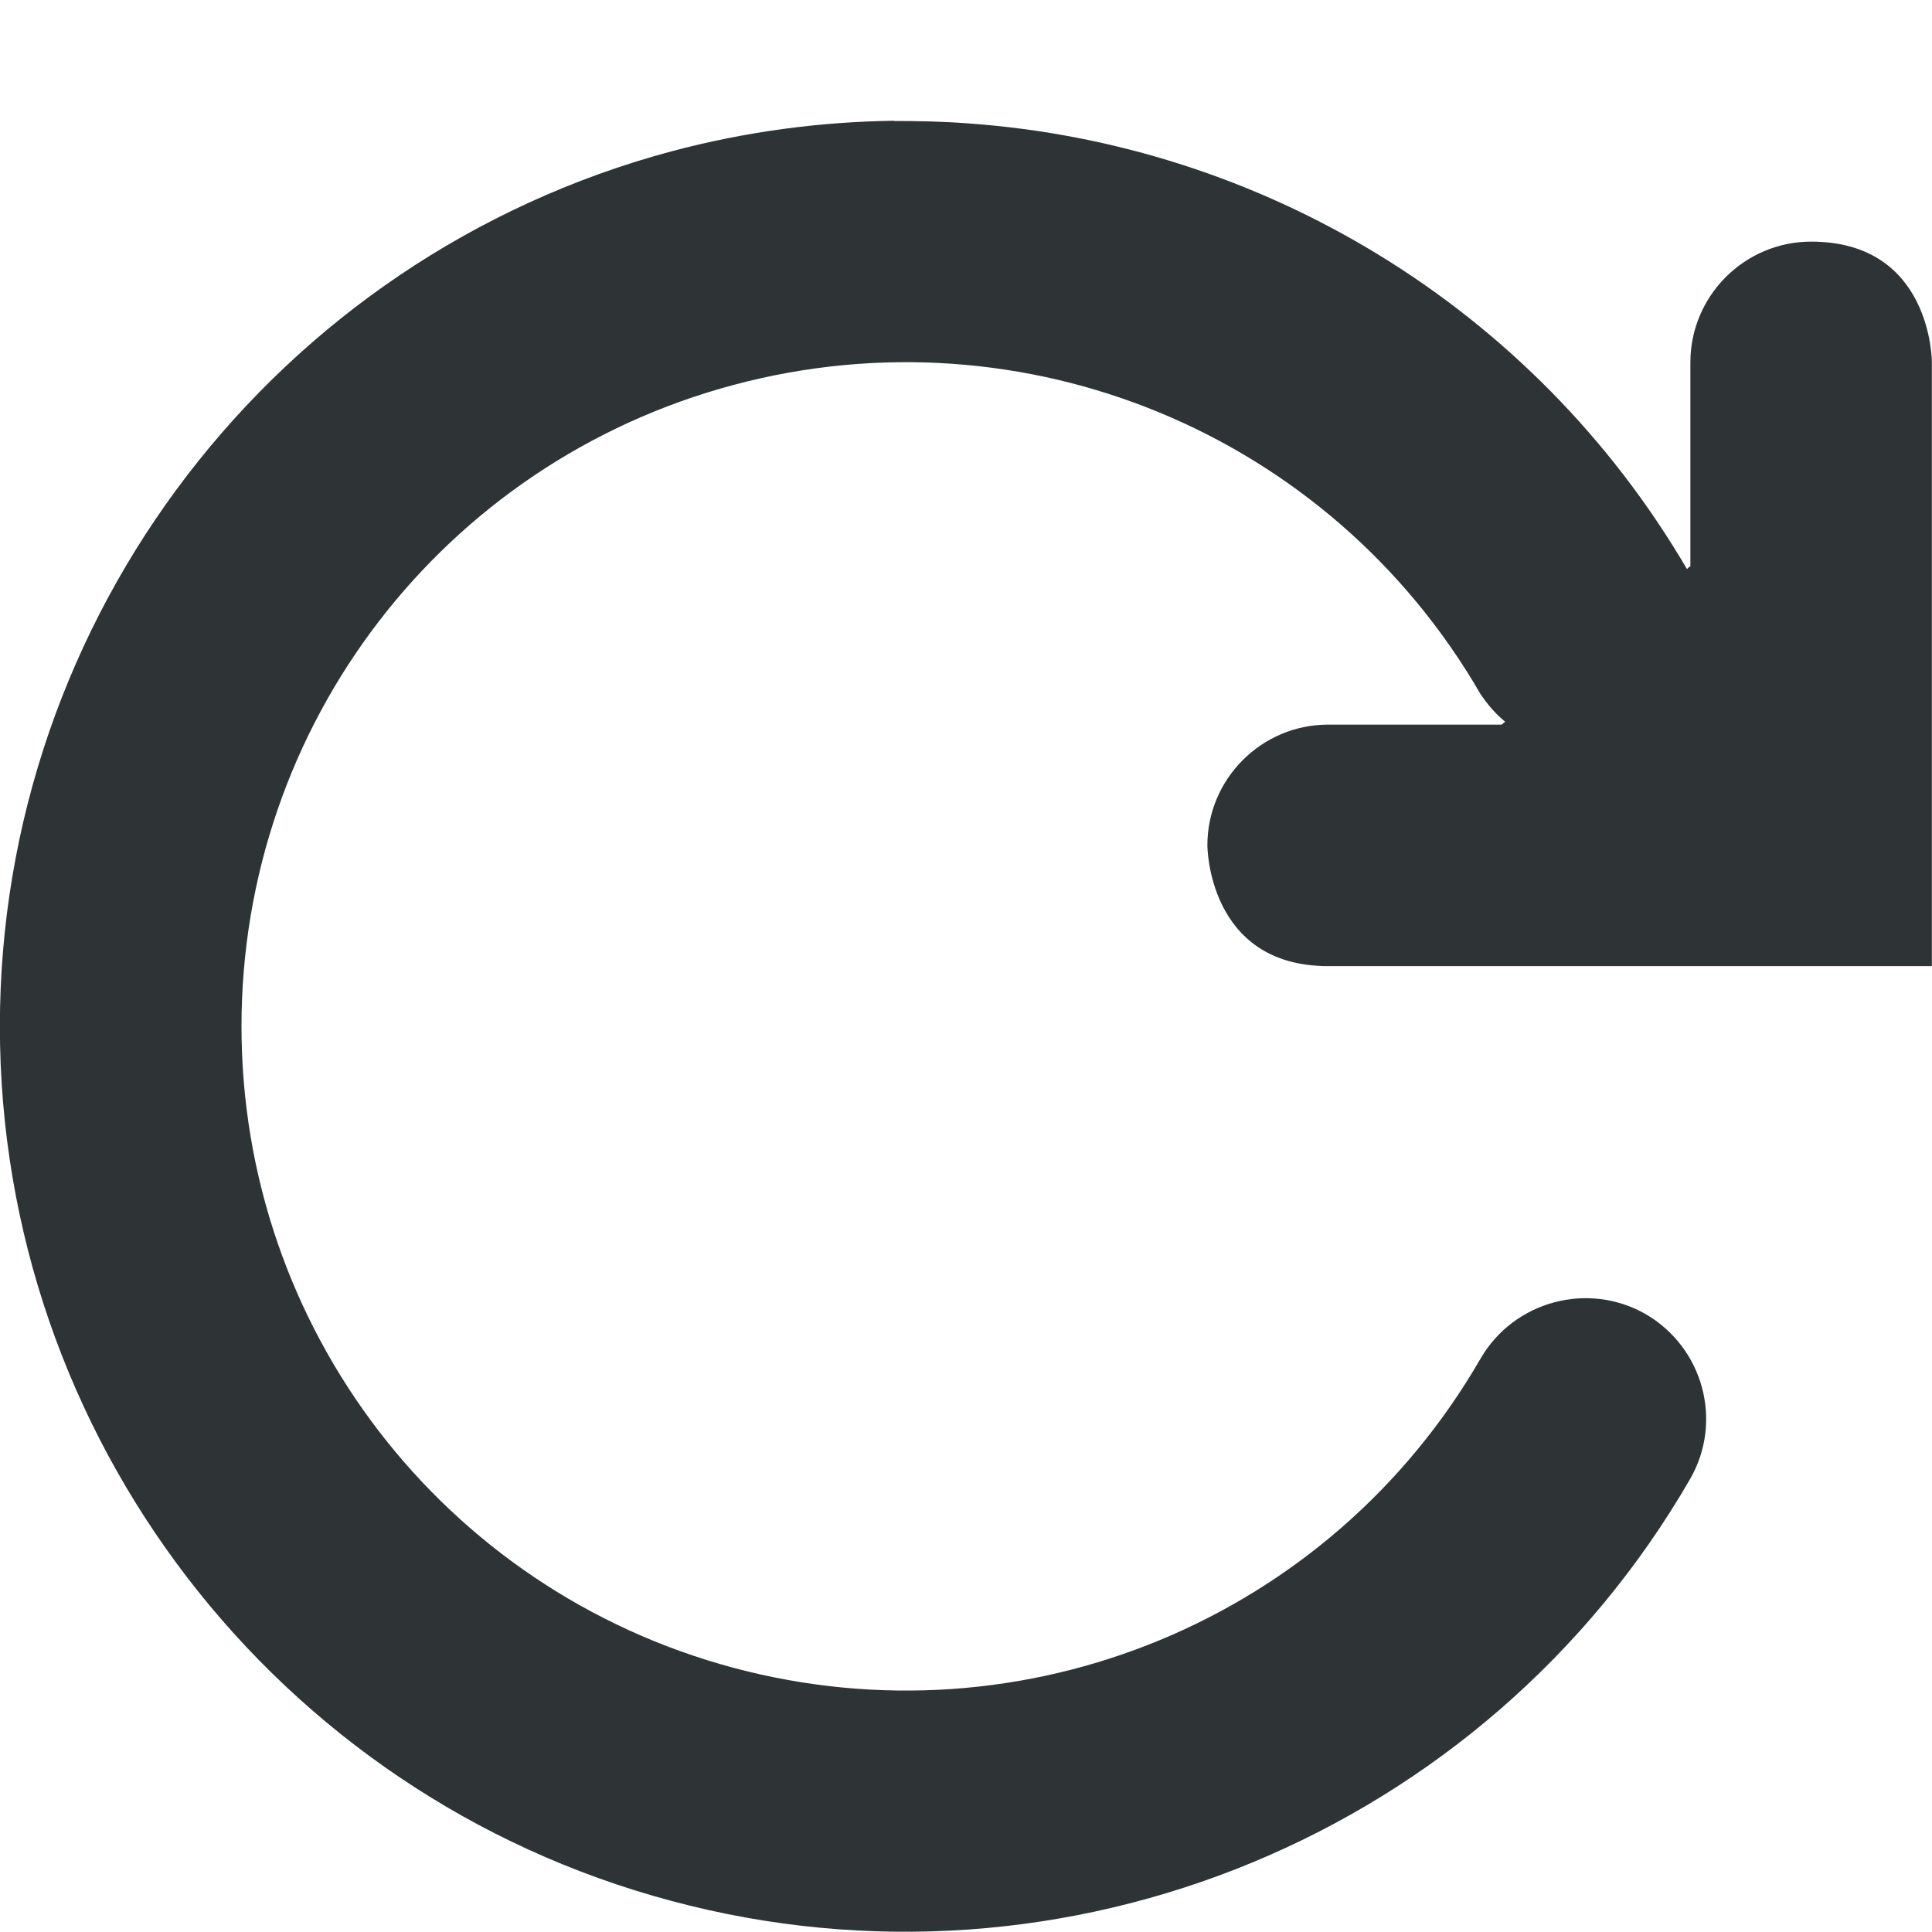
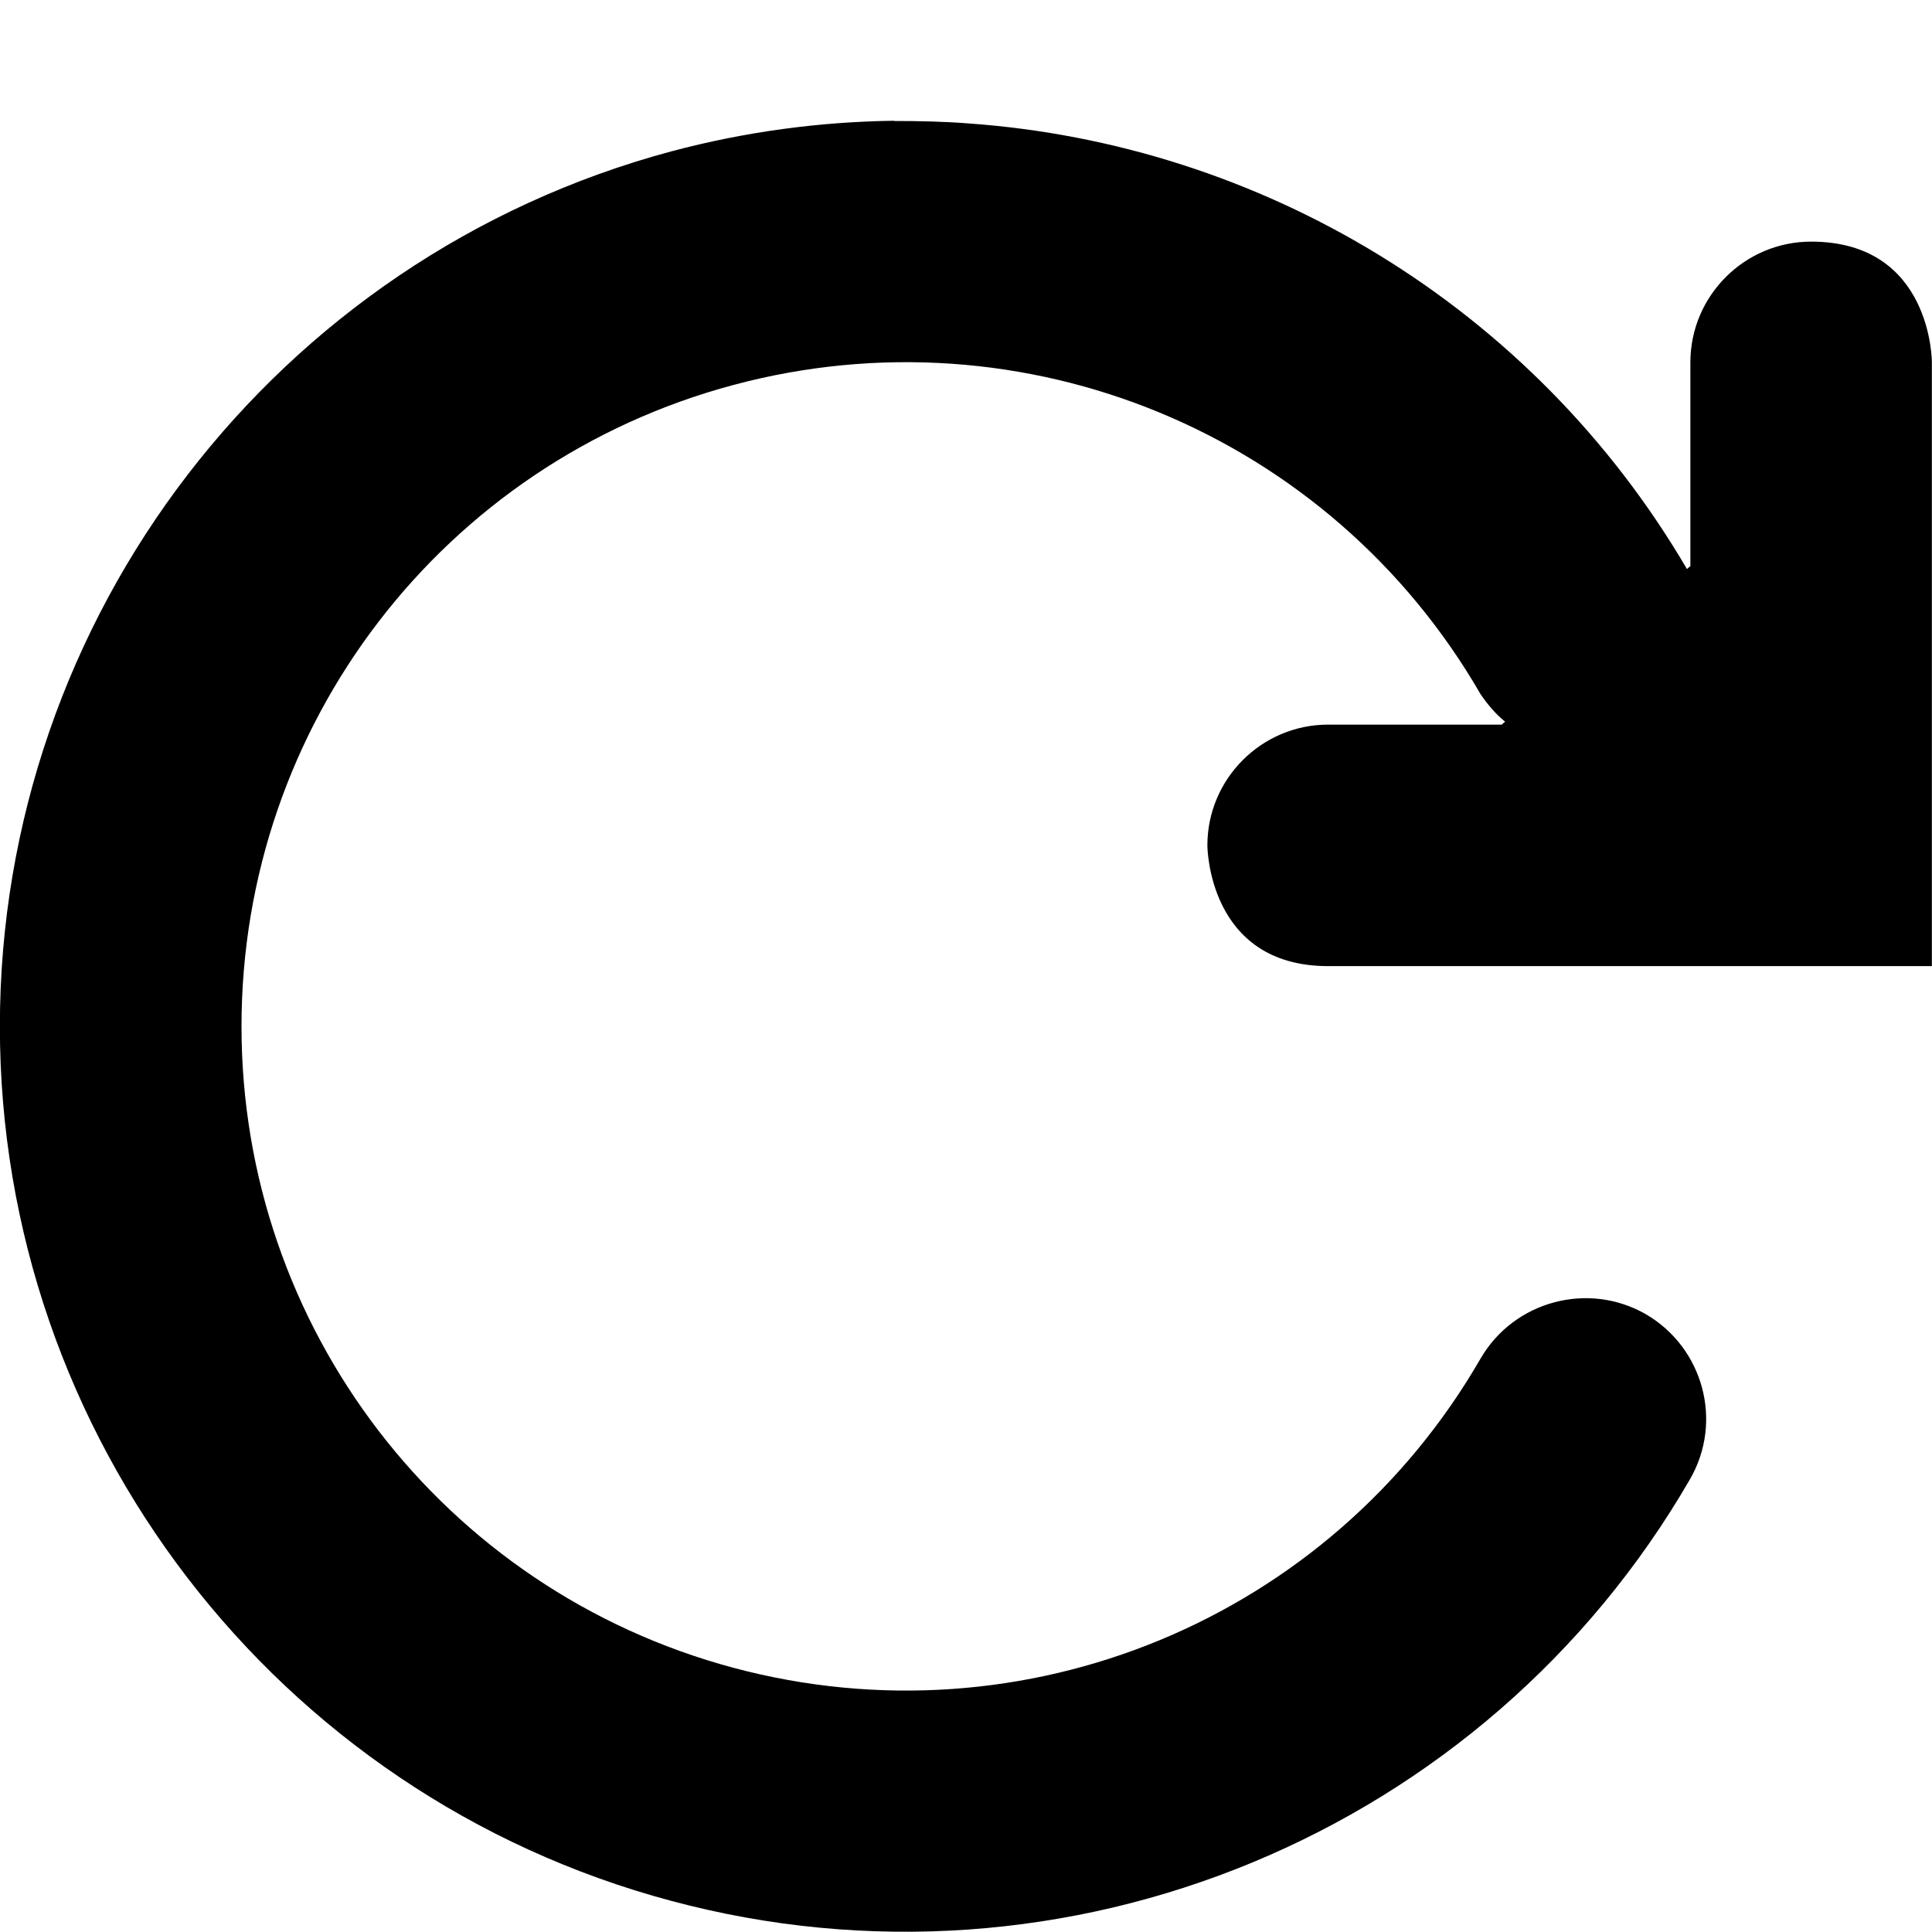
<svg xmlns="http://www.w3.org/2000/svg" height="16px" viewBox="0 0 16 16" width="16px">
-   <path d="m 7.406 1 c -0.613 0.008 -1.234 0.09 -1.848 0.254 c -3.273 0.879 -5.559 3.855 -5.559 7.246 s 2.285 6.367 5.559 7.242 c 3.273 0.879 6.742 -0.559 8.438 -3.492 c 0.277 -0.48 0.109 -1.09 -0.367 -1.367 c -0.477 -0.273 -1.09 -0.109 -1.367 0.367 c -1.246 2.16 -3.777 3.207 -6.188 2.562 c -2.406 -0.645 -4.074 -2.82 -4.074 -5.312 c 0 -2.496 1.668 -4.668 4.074 -5.312 c 2.41 -0.645 4.941 0.402 6.188 2.562 c 0.059 0.086 0.125 0.164 0.203 0.227 l -0.02 0.016 l -0.008 0.008 h -1.438 c -0.551 0 -1 0.449 -1 1 c 0 0 0 1 1 1 h 5 v -5 s 0.004 -1 -1 -1 c -0.551 0 -1 0.449 -1 1 v 1.688 l -0.016 0.012 l -0.012 0.012 c -1.277 -2.18 -3.531 -3.52 -5.953 -3.691 c -0.203 -0.016 -0.406 -0.02 -0.613 -0.02 z m 0 0" fill="#2e3436" />
+   <path d="m 7.406 1 c -0.613 0.008 -1.234 0.09 -1.848 0.254 c -3.273 0.879 -5.559 3.855 -5.559 7.246 s 2.285 6.367 5.559 7.242 c 3.273 0.879 6.742 -0.559 8.438 -3.492 c 0.277 -0.48 0.109 -1.09 -0.367 -1.367 c -0.477 -0.273 -1.09 -0.109 -1.367 0.367 c -1.246 2.16 -3.777 3.207 -6.188 2.562 c -2.406 -0.645 -4.074 -2.82 -4.074 -5.312 c 0 -2.496 1.668 -4.668 4.074 -5.312 c 2.41 -0.645 4.941 0.402 6.188 2.562 c 0.059 0.086 0.125 0.164 0.203 0.227 l -0.02 0.016 l -0.008 0.008 h -1.438 c -0.551 0 -1 0.449 -1 1 c 0 0 0 1 1 1 h 5 v -5 s 0.004 -1 -1 -1 c -0.551 0 -1 0.449 -1 1 v 1.688 l -0.016 0.012 l -0.012 0.012 c -1.277 -2.18 -3.531 -3.52 -5.953 -3.691 c -0.203 -0.016 -0.406 -0.02 -0.613 -0.02 z m 0 0" fill="currentColor" />
</svg>
